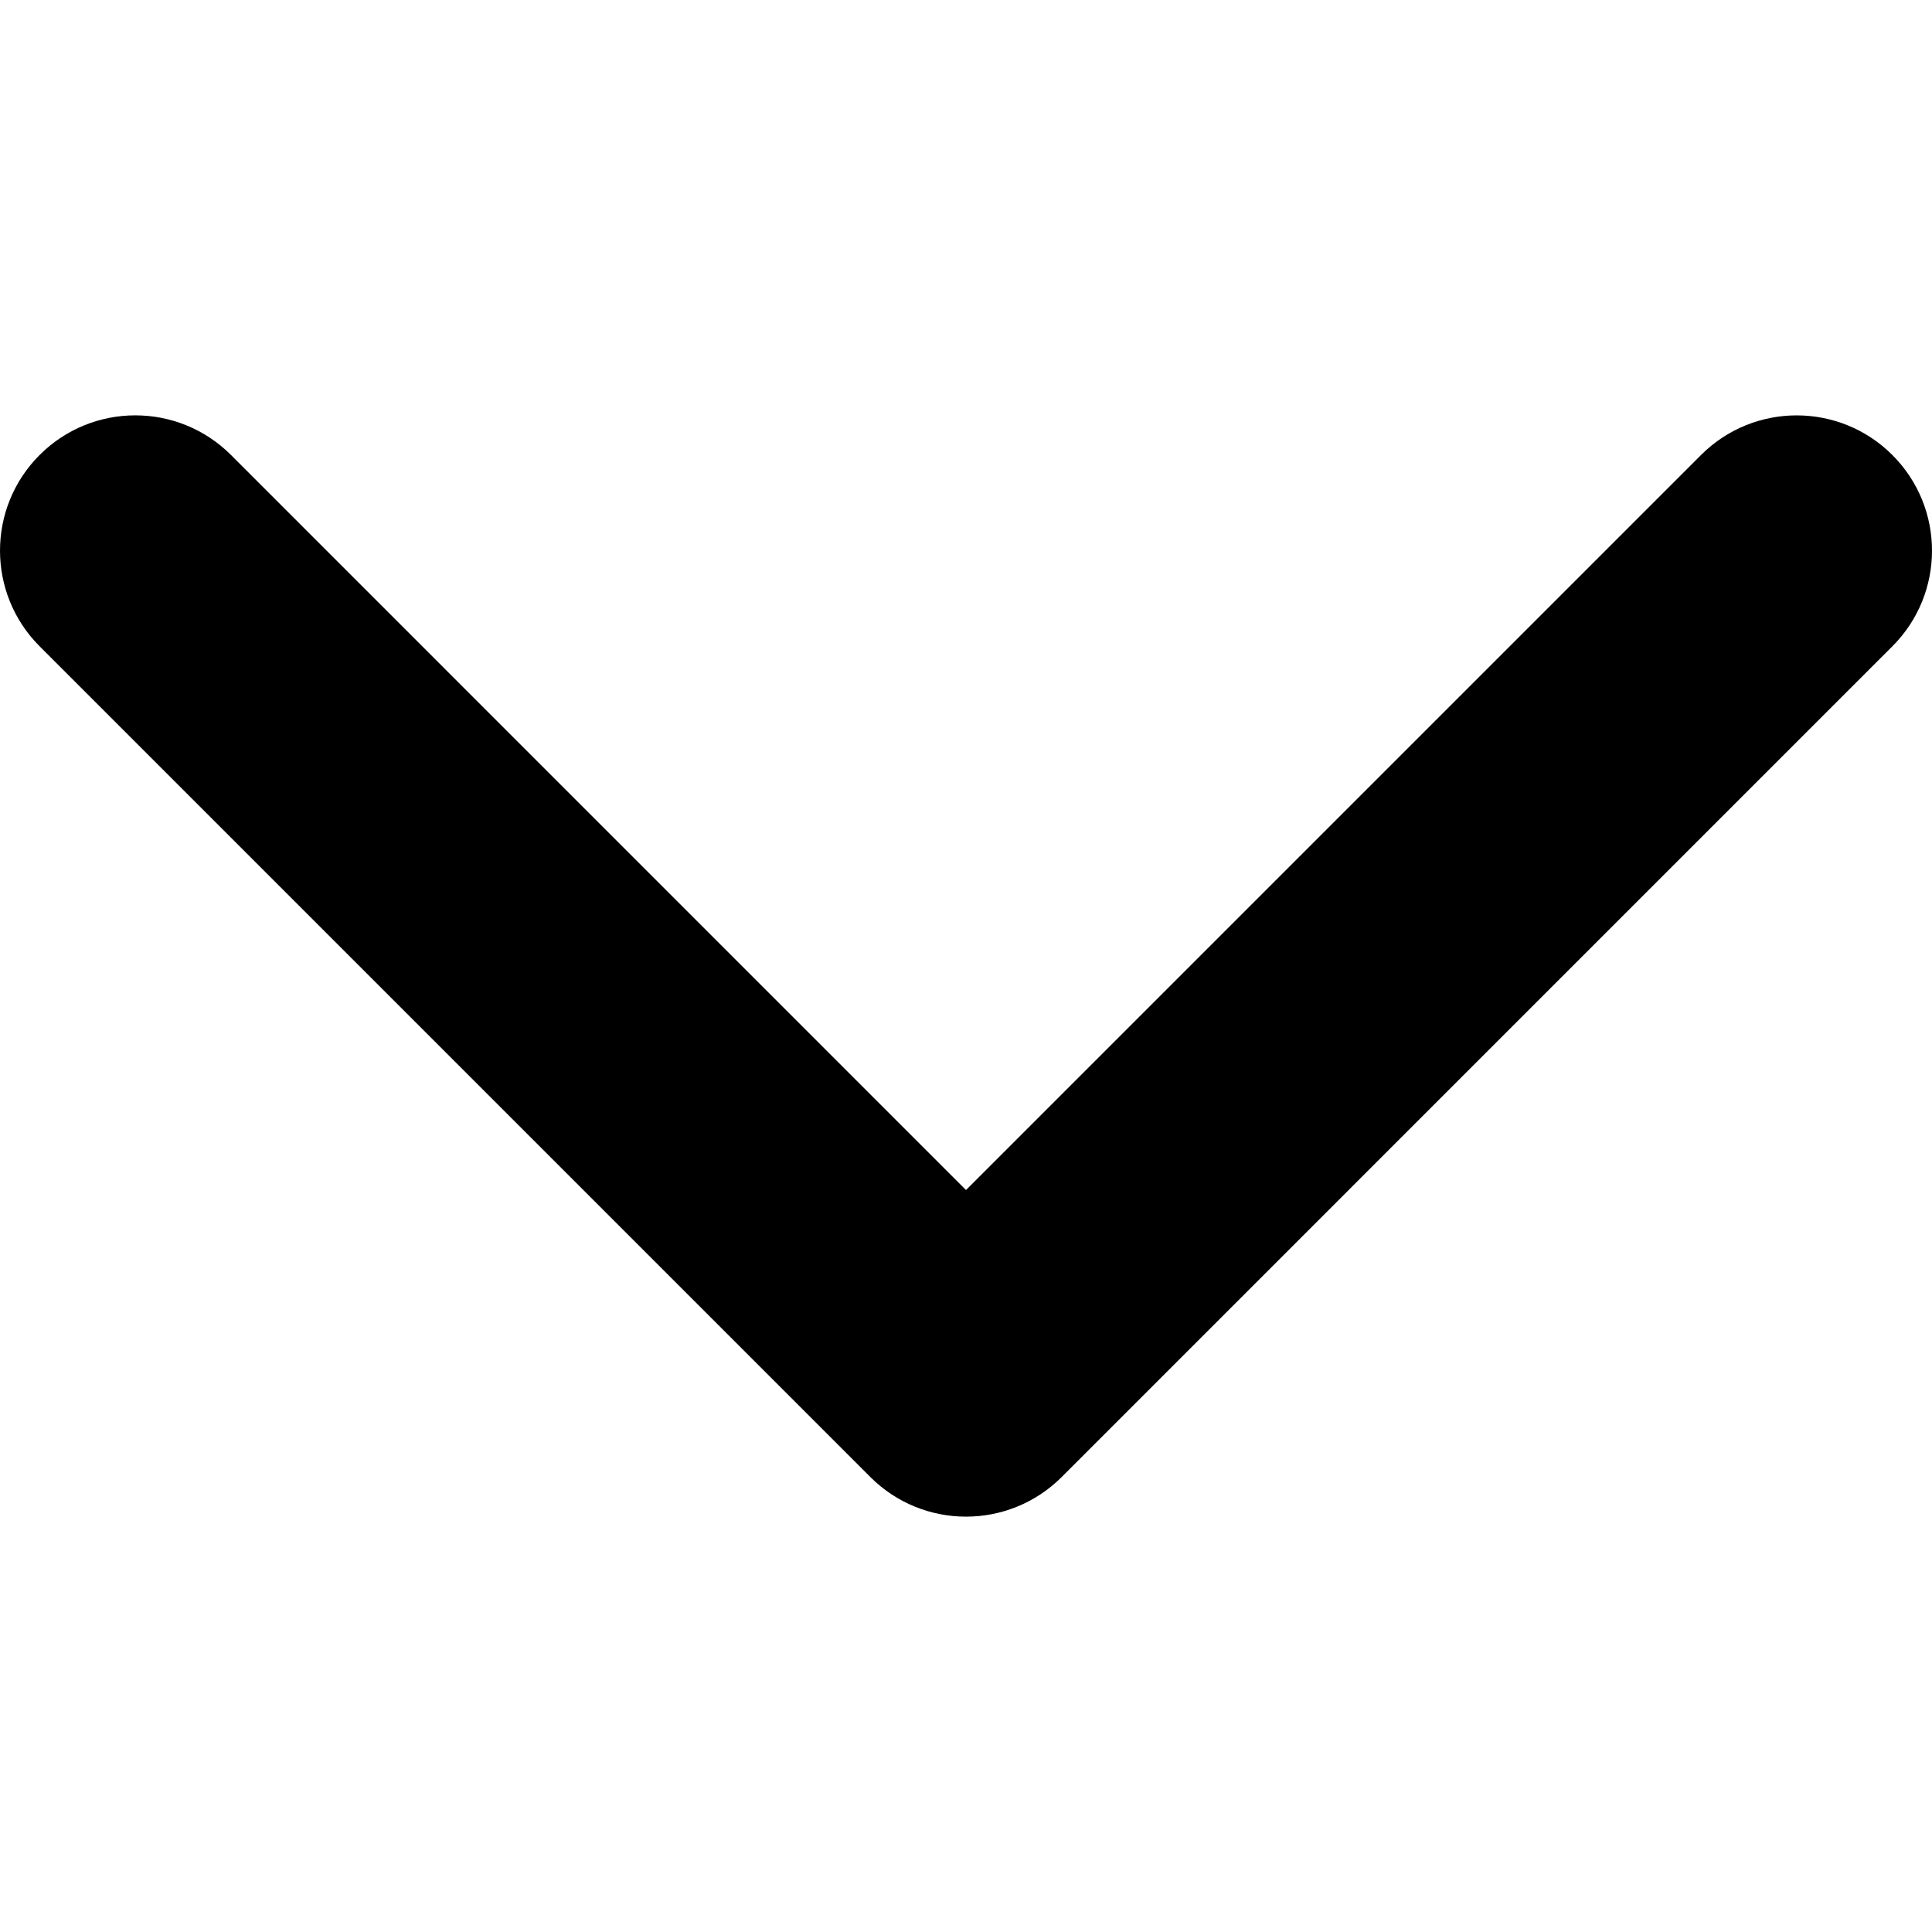
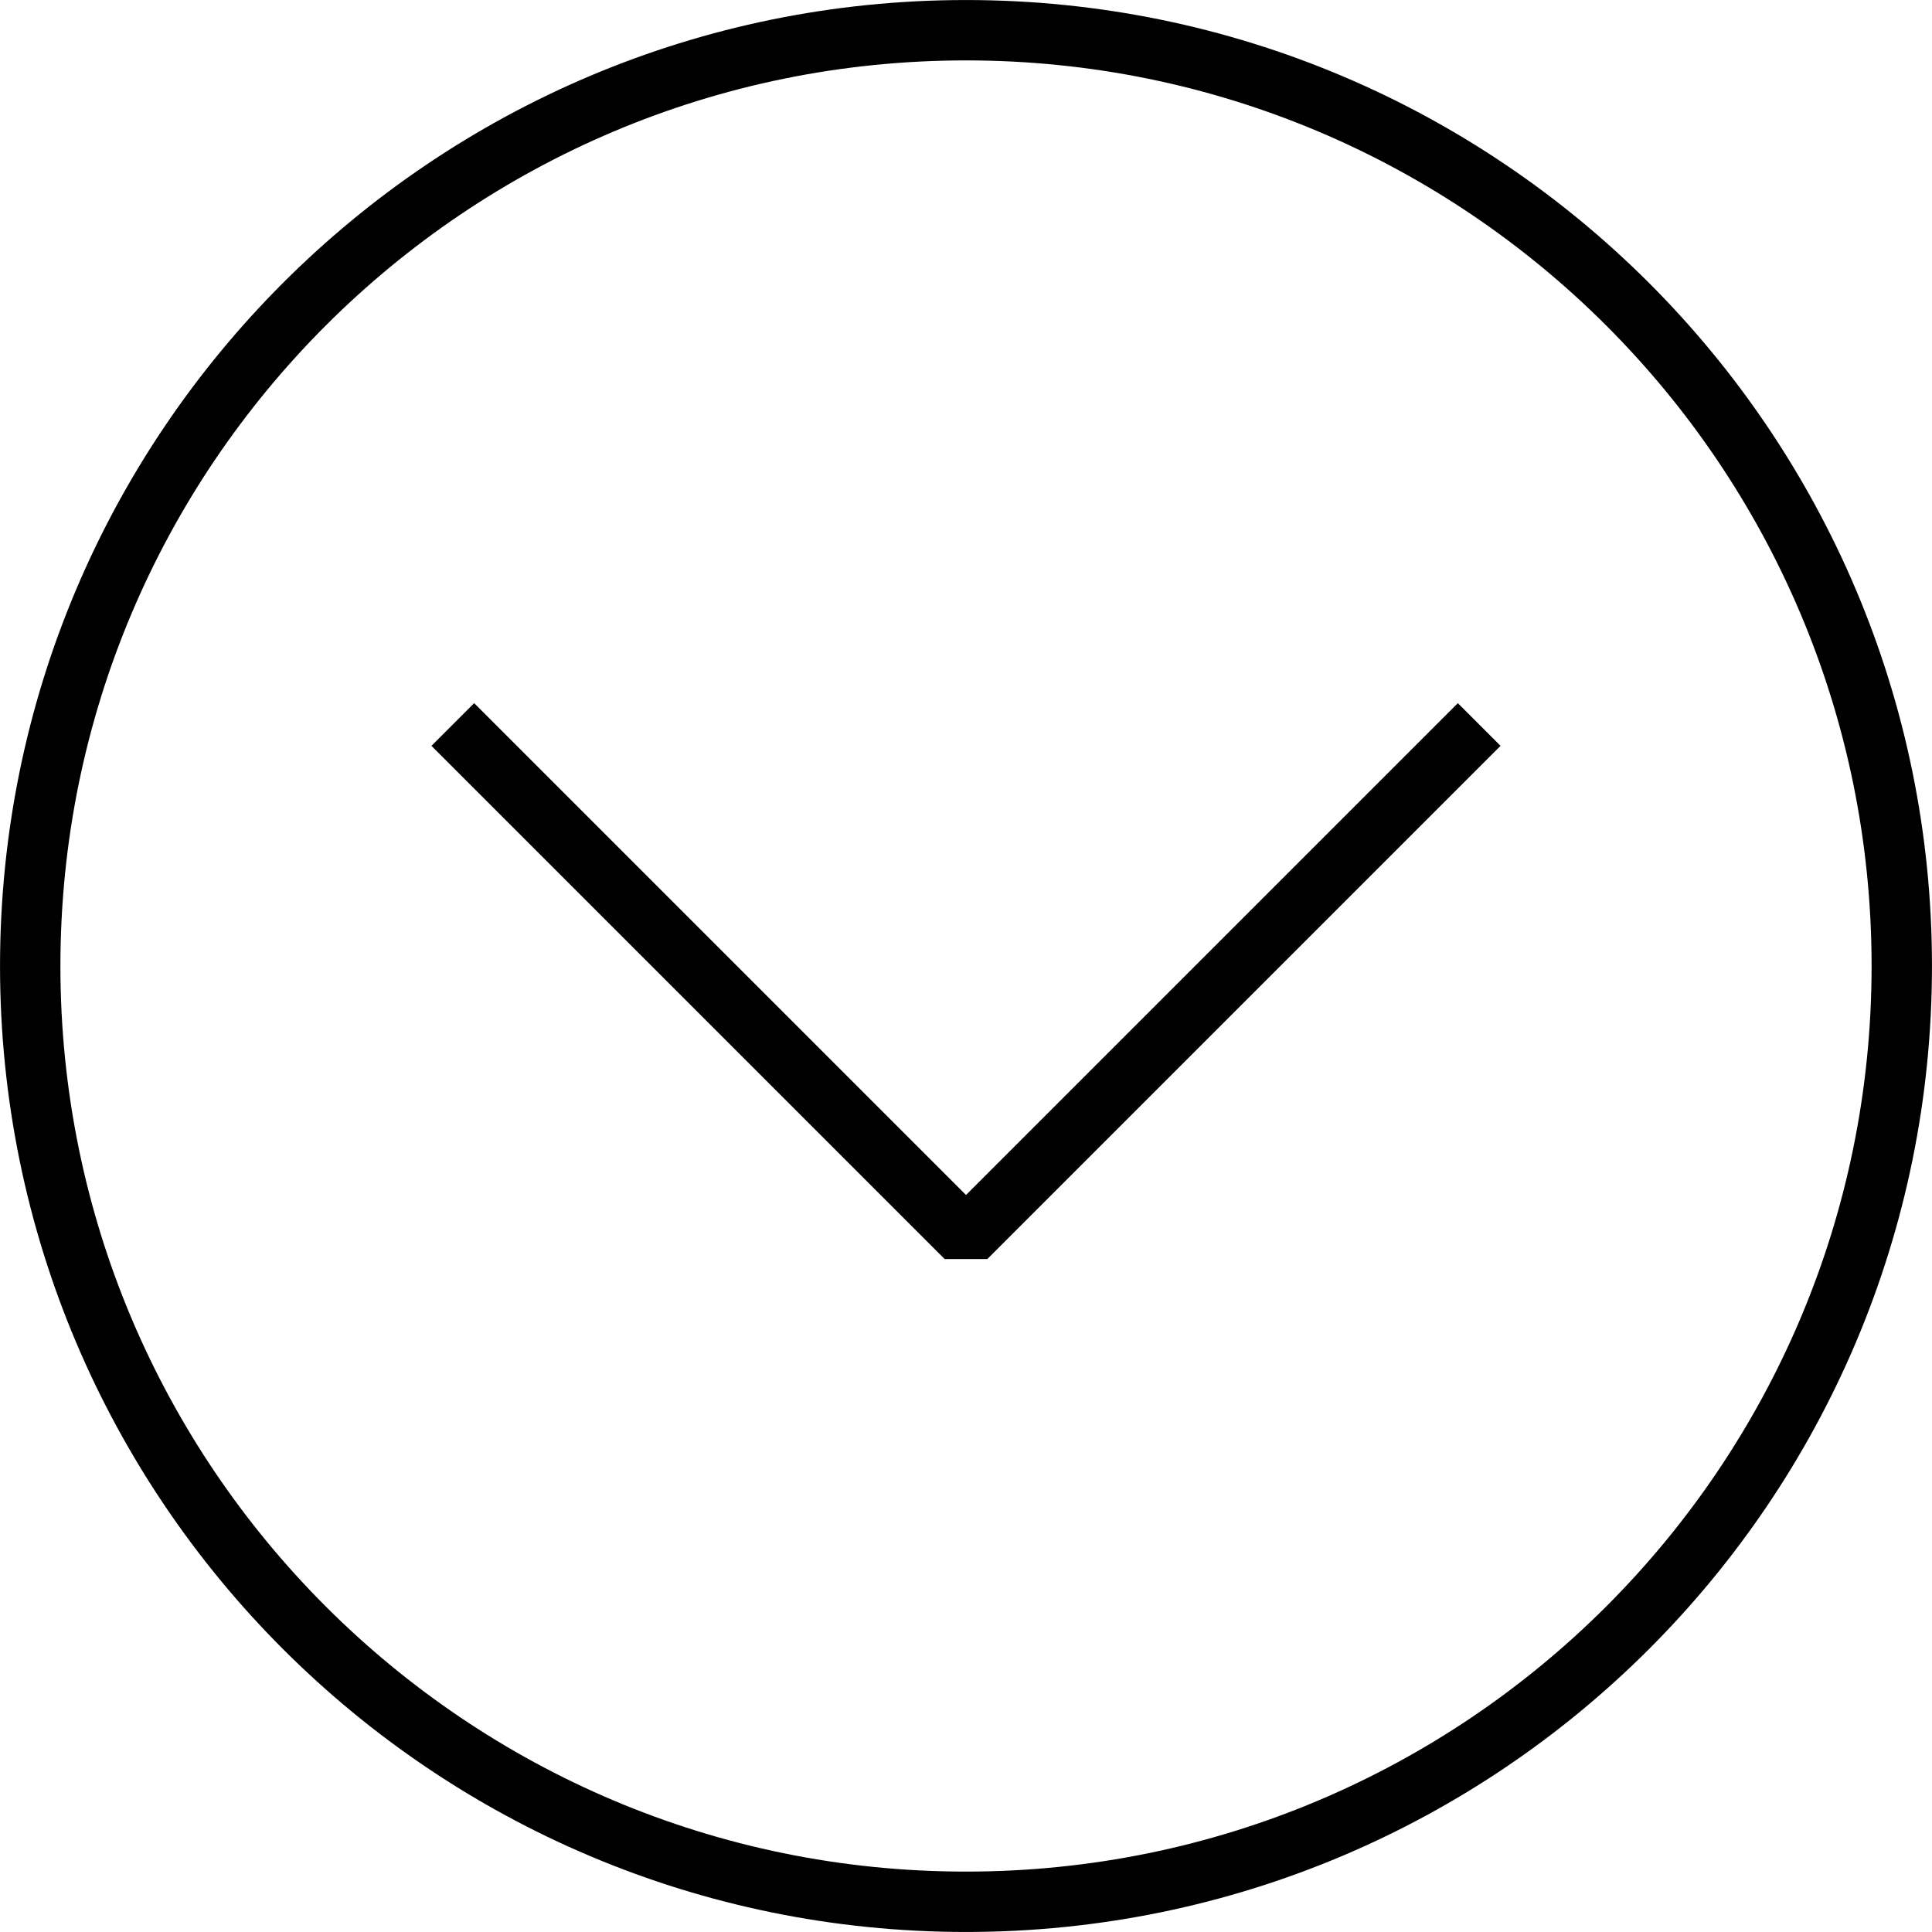
- <svg xmlns="http://www.w3.org/2000/svg" version="1.1" id="Capa_1" x="0px" y="0px" width="451.847px" height="451.847px" viewBox="0 0 451.847 451.847" style="enable-background:new 0 0 451.847 451.847;" xml:space="preserve">
+ <svg xmlns="http://www.w3.org/2000/svg" version="1.1" id="Layer_1" x="0px" y="0px" width="64px" height="64px" viewBox="0 0 64 64" enable-background="new 0 0 64 64" xml:space="preserve">
  <g>
-     <path d="M225.923,354.706c-8.098,0-16.195-3.092-22.369-9.263L9.27,151.157c-12.359-12.359-12.359-32.397,0-44.751   c12.354-12.354,32.388-12.354,44.748,0l171.905,171.915l171.906-171.909c12.359-12.354,32.391-12.354,44.744,0   c12.365,12.354,12.365,32.392,0,44.751L248.292,345.449C242.115,351.621,234.018,354.706,225.923,354.706z" />
+     <polyline fill="none" stroke="#000000" stroke-width="2" stroke-linejoin="bevel" stroke-miterlimit="10" points="15,24 32,41    49,24  " />
  </g>
  <g>
- </g>
-   <g>
- </g>
-   <g>
- </g>
-   <g>
- </g>
-   <g>
- </g>
-   <g>
- </g>
-   <g>
- </g>
-   <g>
- </g>
-   <g>
- </g>
-   <g>
- </g>
-   <g>
- </g>
-   <g>
- </g>
-   <g>
- </g>
-   <g>
- </g>
-   <g>
- </g>
+     <circle fill="none" stroke="#000000" stroke-width="2" stroke-miterlimit="10" cx="32" cy="32" r="30.999" />
+   </g>
</svg>
